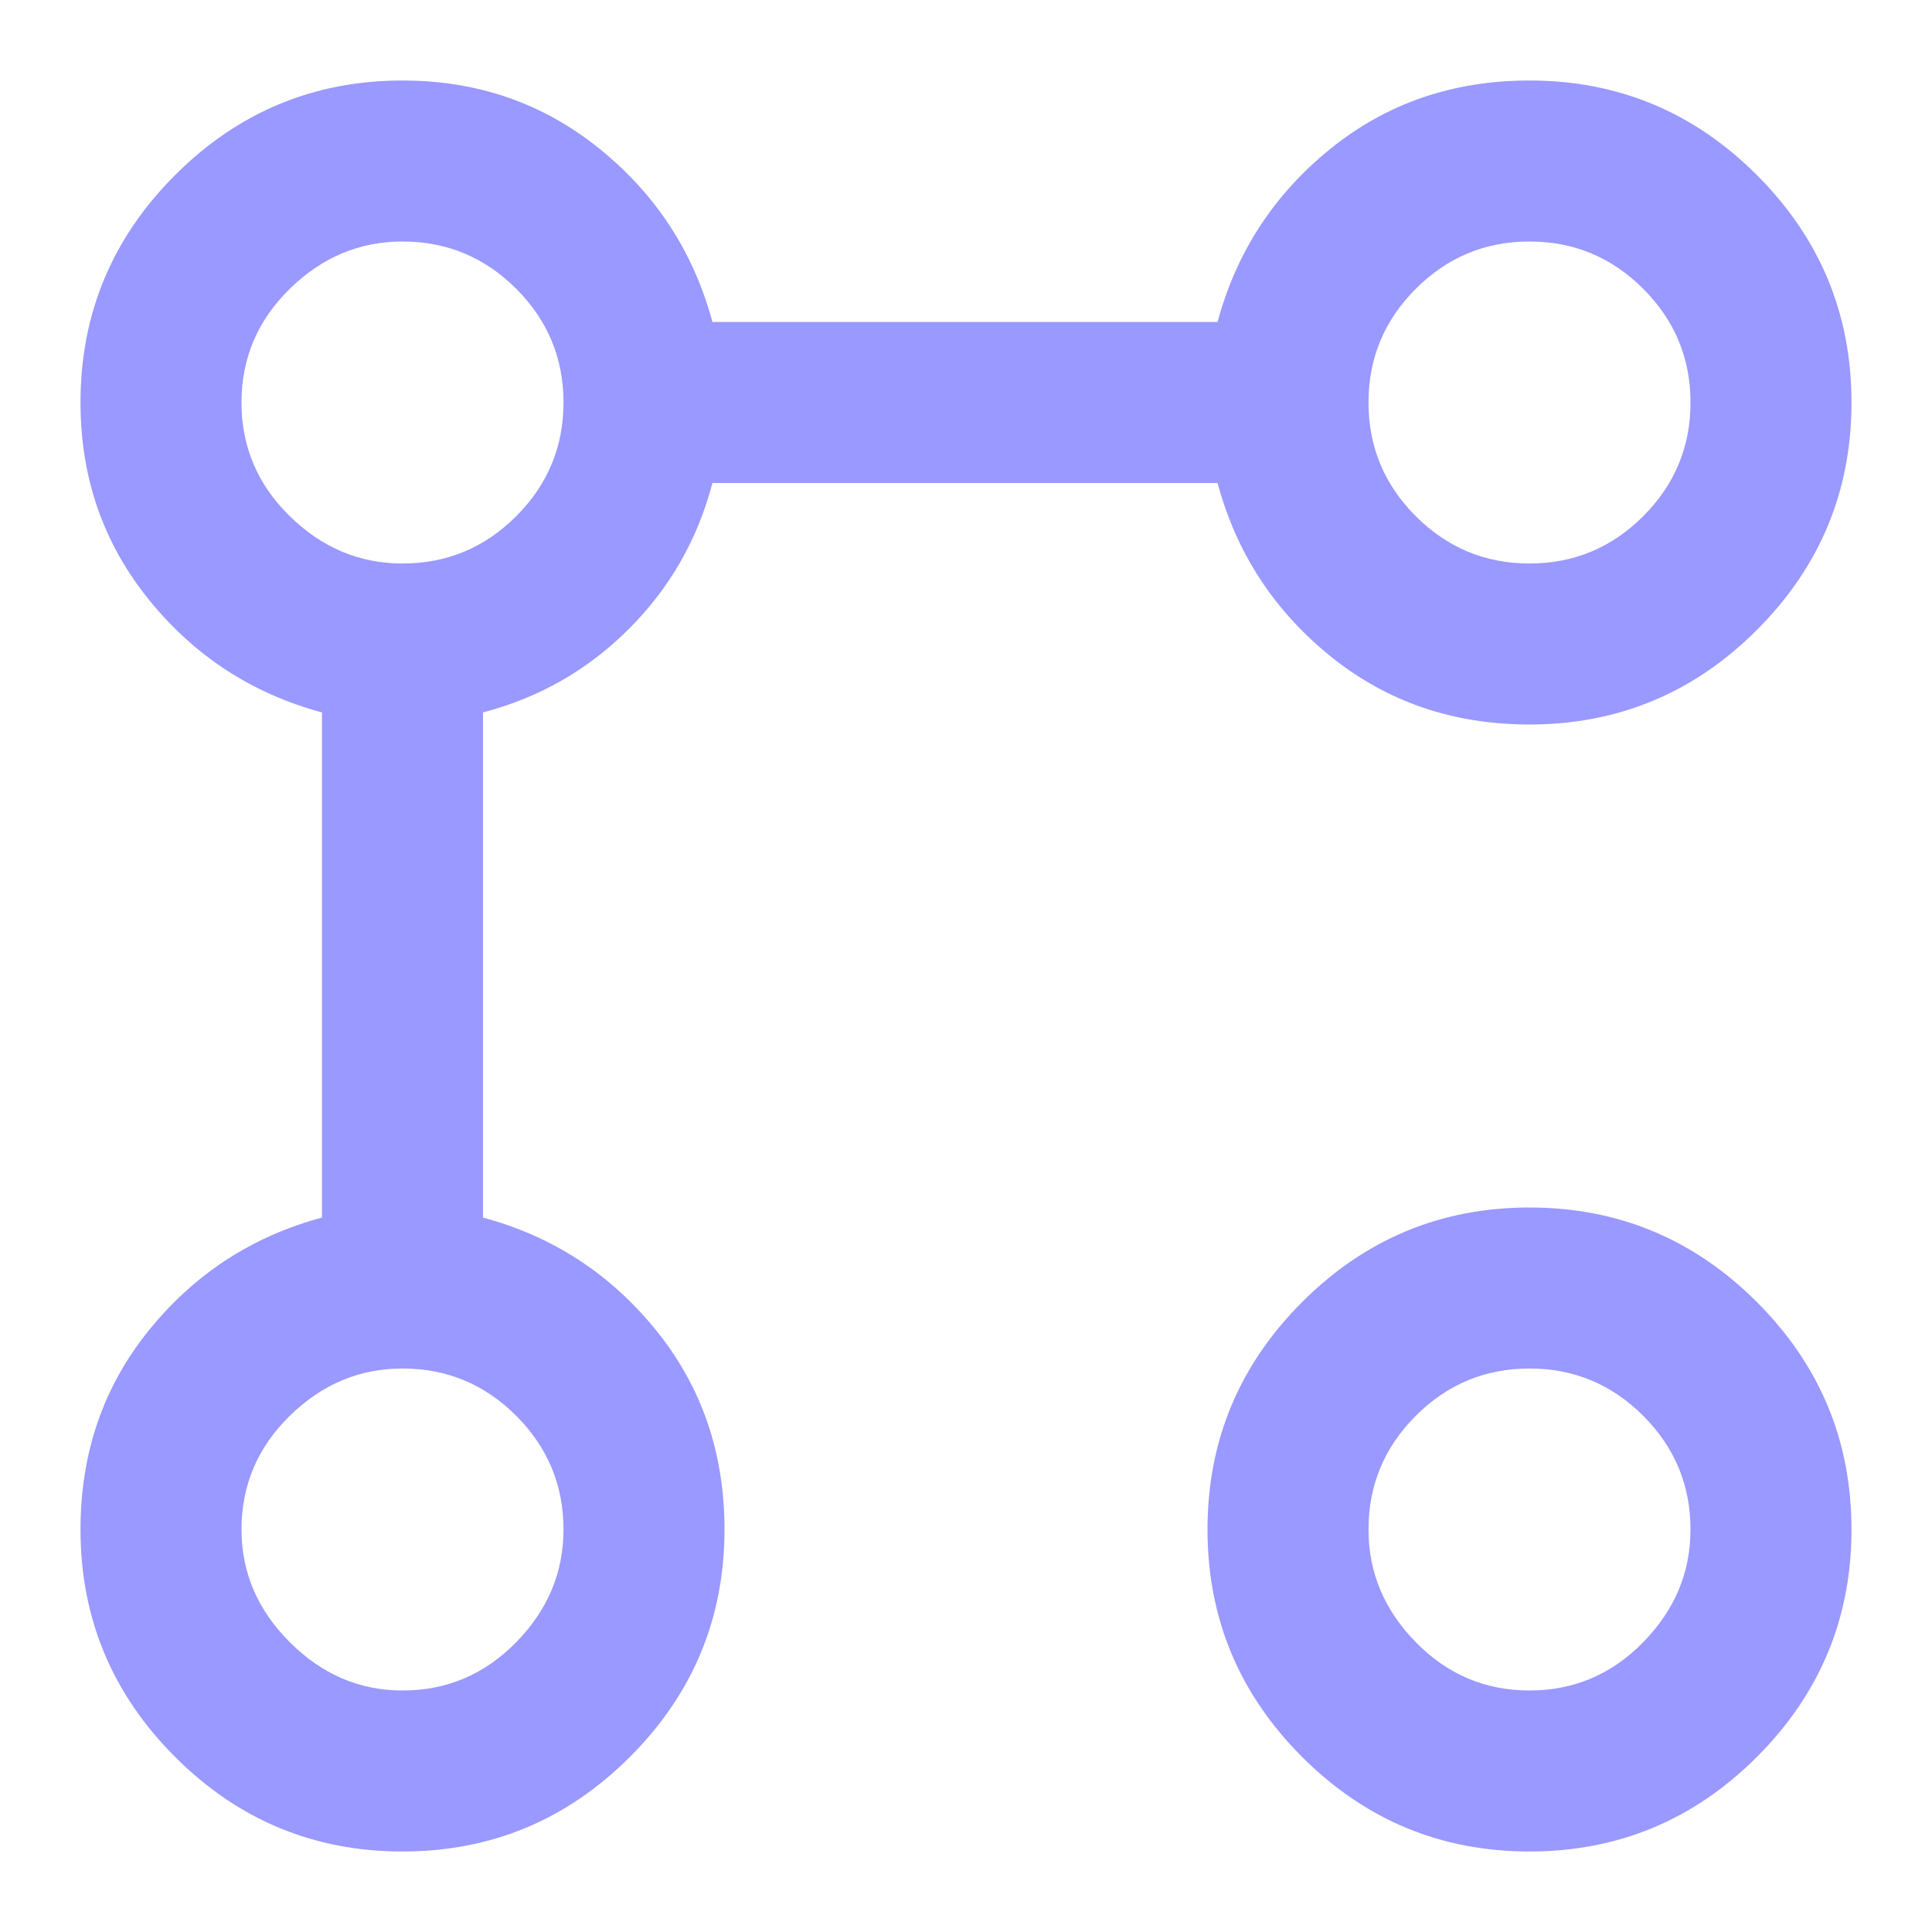
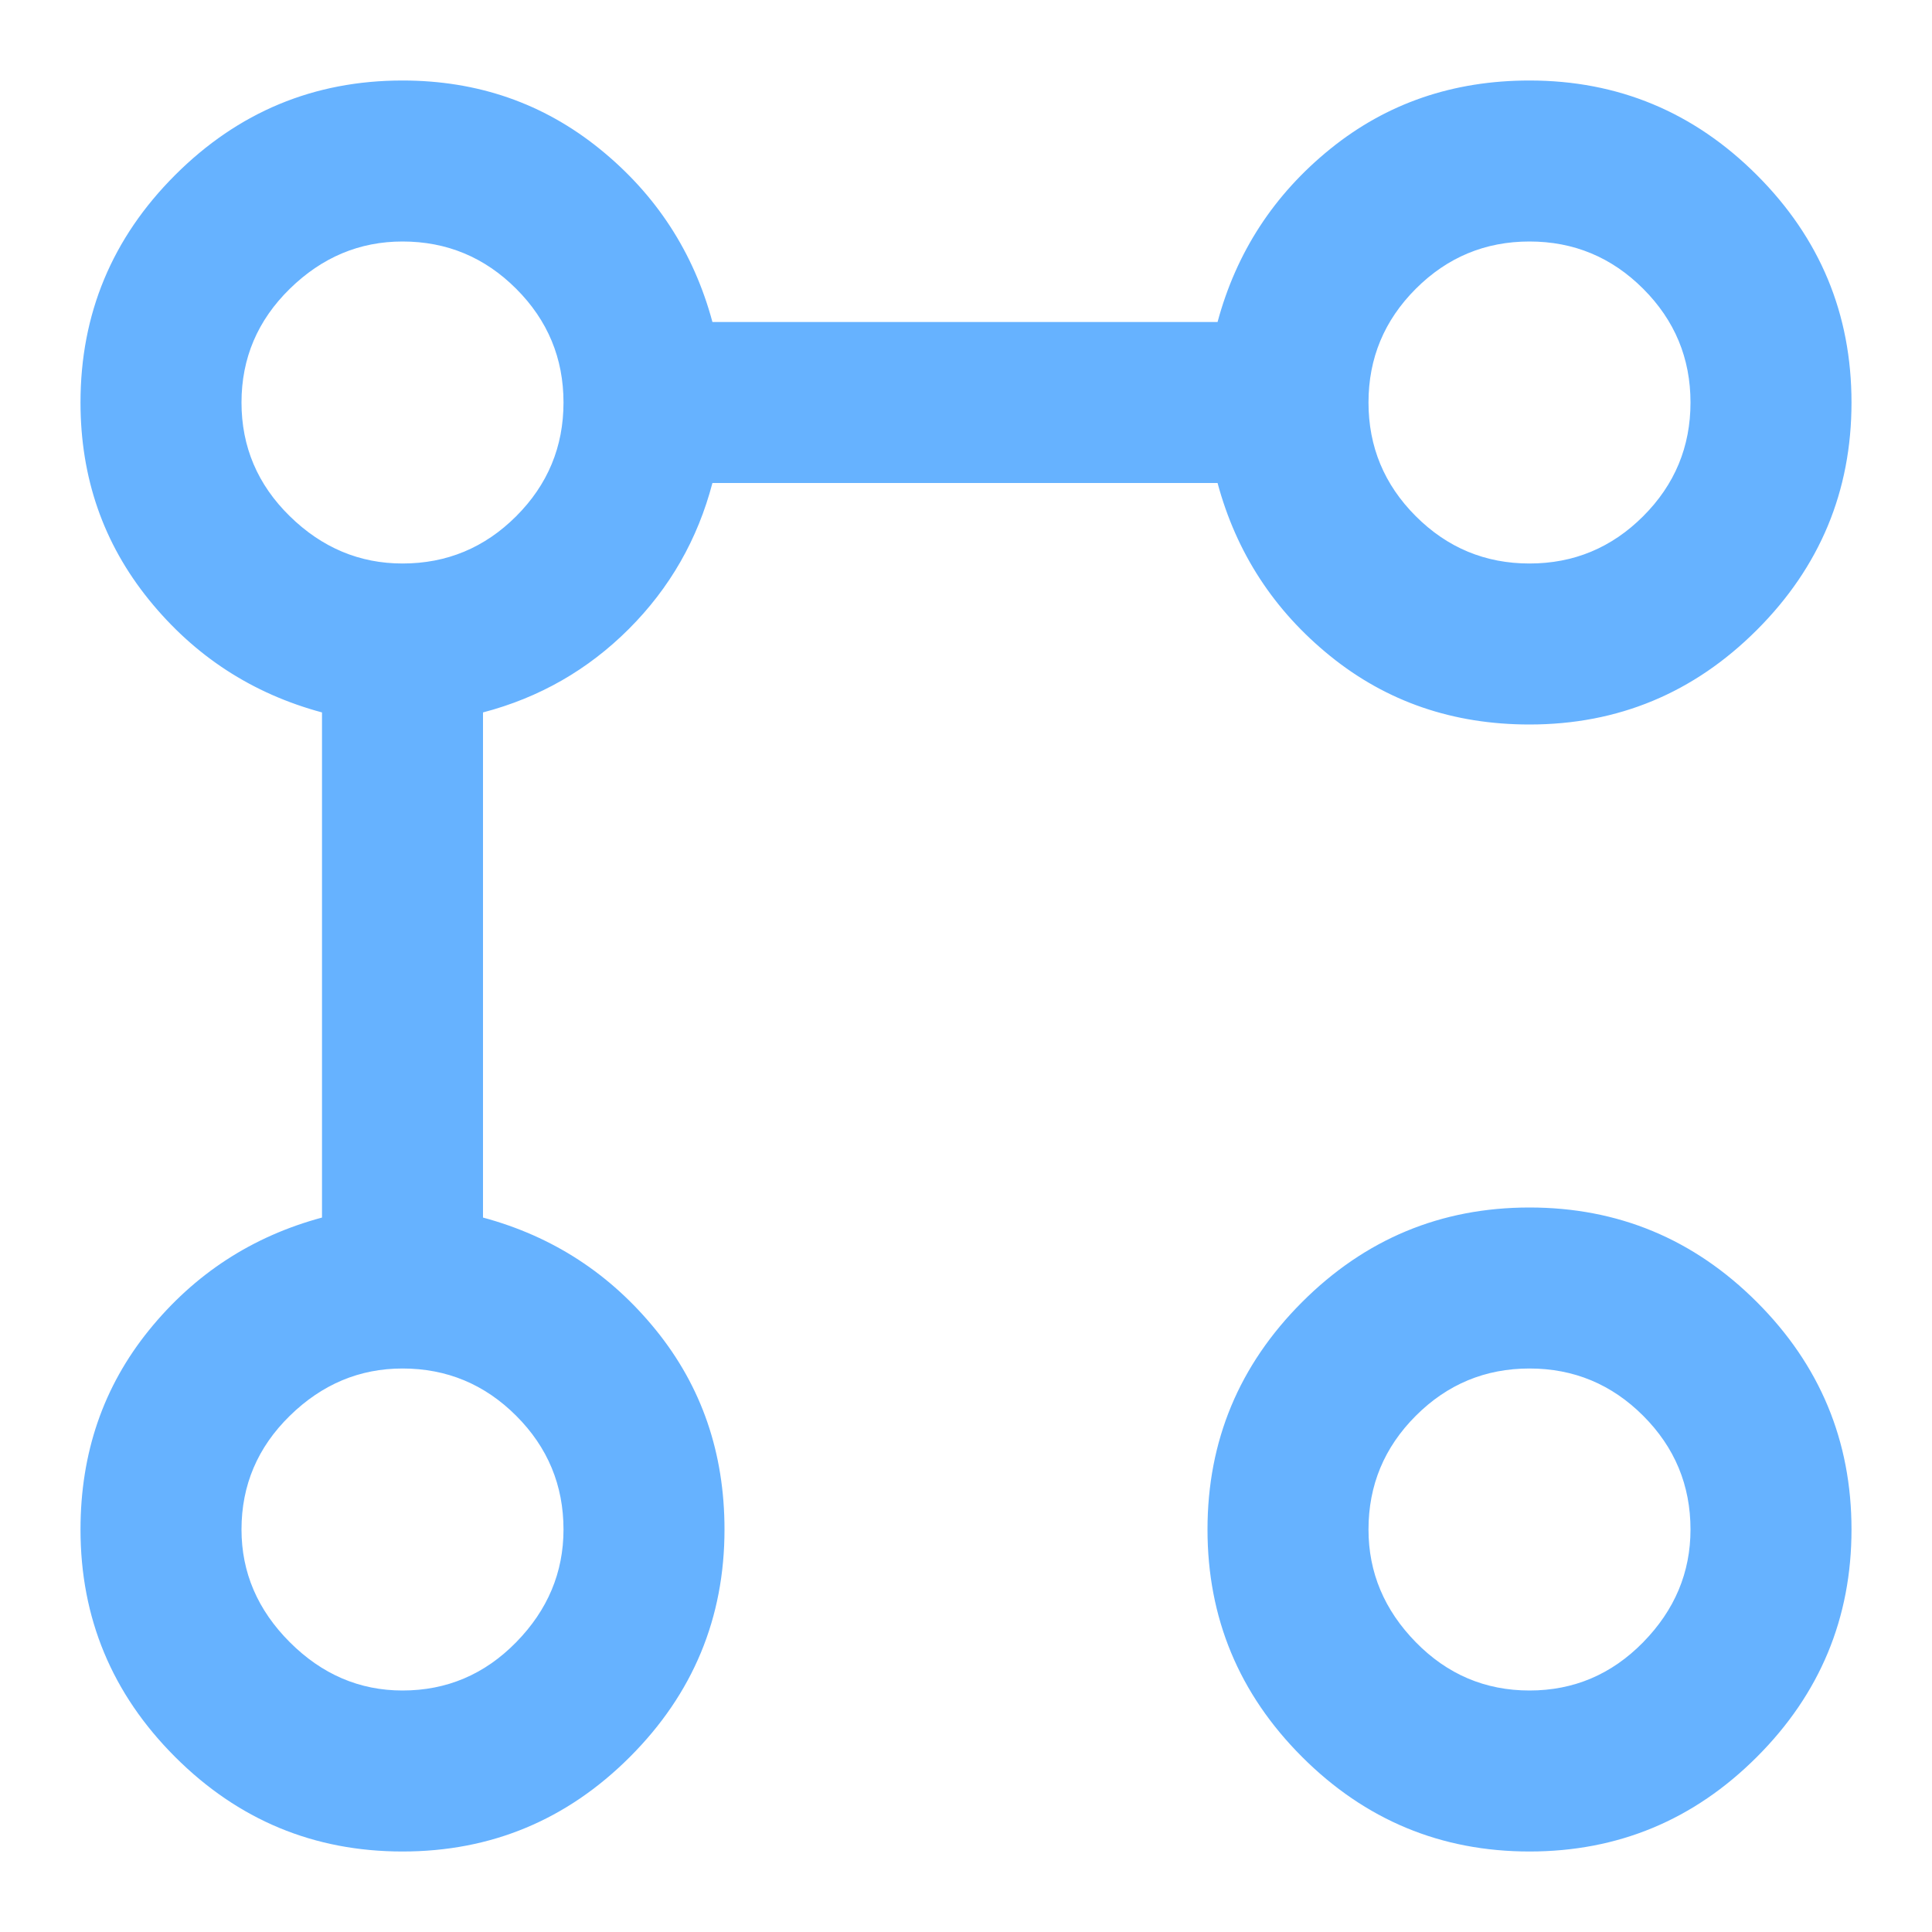
- <svg xmlns="http://www.w3.org/2000/svg" height="24px" viewBox="0 -960 960 960" width="24px" fill="#9a99ff">
+ <svg xmlns="http://www.w3.org/2000/svg" height="24px" viewBox="0 -960 960 960" width="24px" fill="#66b2ff">
  <path d="M760-600q-57 0-99-34t-56-86H354q-11 42-41.5 72.5T240-606v251q52 14 86 56t34 99q0 66-47 113T200-40q-66 0-113-47T40-200q0-57 34-99t86-56v-251q-52-14-86-56t-34-98q0-66 47-113t113-47q56 0 98 34t56 86h251q14-52 56-86t99-34q66 0 113 47t47 113q0 66-47 113t-113 47ZM200-120q33 0 56.5-24t23.5-56q0-33-23.5-56.5T200-280q-32 0-56 23.5T120-200q0 32 24 56t56 24Zm0-560q33 0 56.5-23.5T280-760q0-33-23.5-56.5T200-840q-32 0-56 23.5T120-760q0 33 24 56.5t56 23.5ZM760-40q-66 0-113-47t-47-113q0-66 47-113t113-47q66 0 113 47t47 113q0 66-47 113T760-40Zm0-80q33 0 56.5-24t23.5-56q0-33-23.5-56.5T760-280q-33 0-56.5 23.5T680-200q0 32 23.5 56t56.5 24Zm0-560q33 0 56.5-23.5T840-760q0-33-23.5-56.5T760-840q-33 0-56.5 23.5T680-760q0 33 23.5 56.5T760-680ZM200-200Zm0-560Zm560 560Zm0-560Z" />
</svg>
